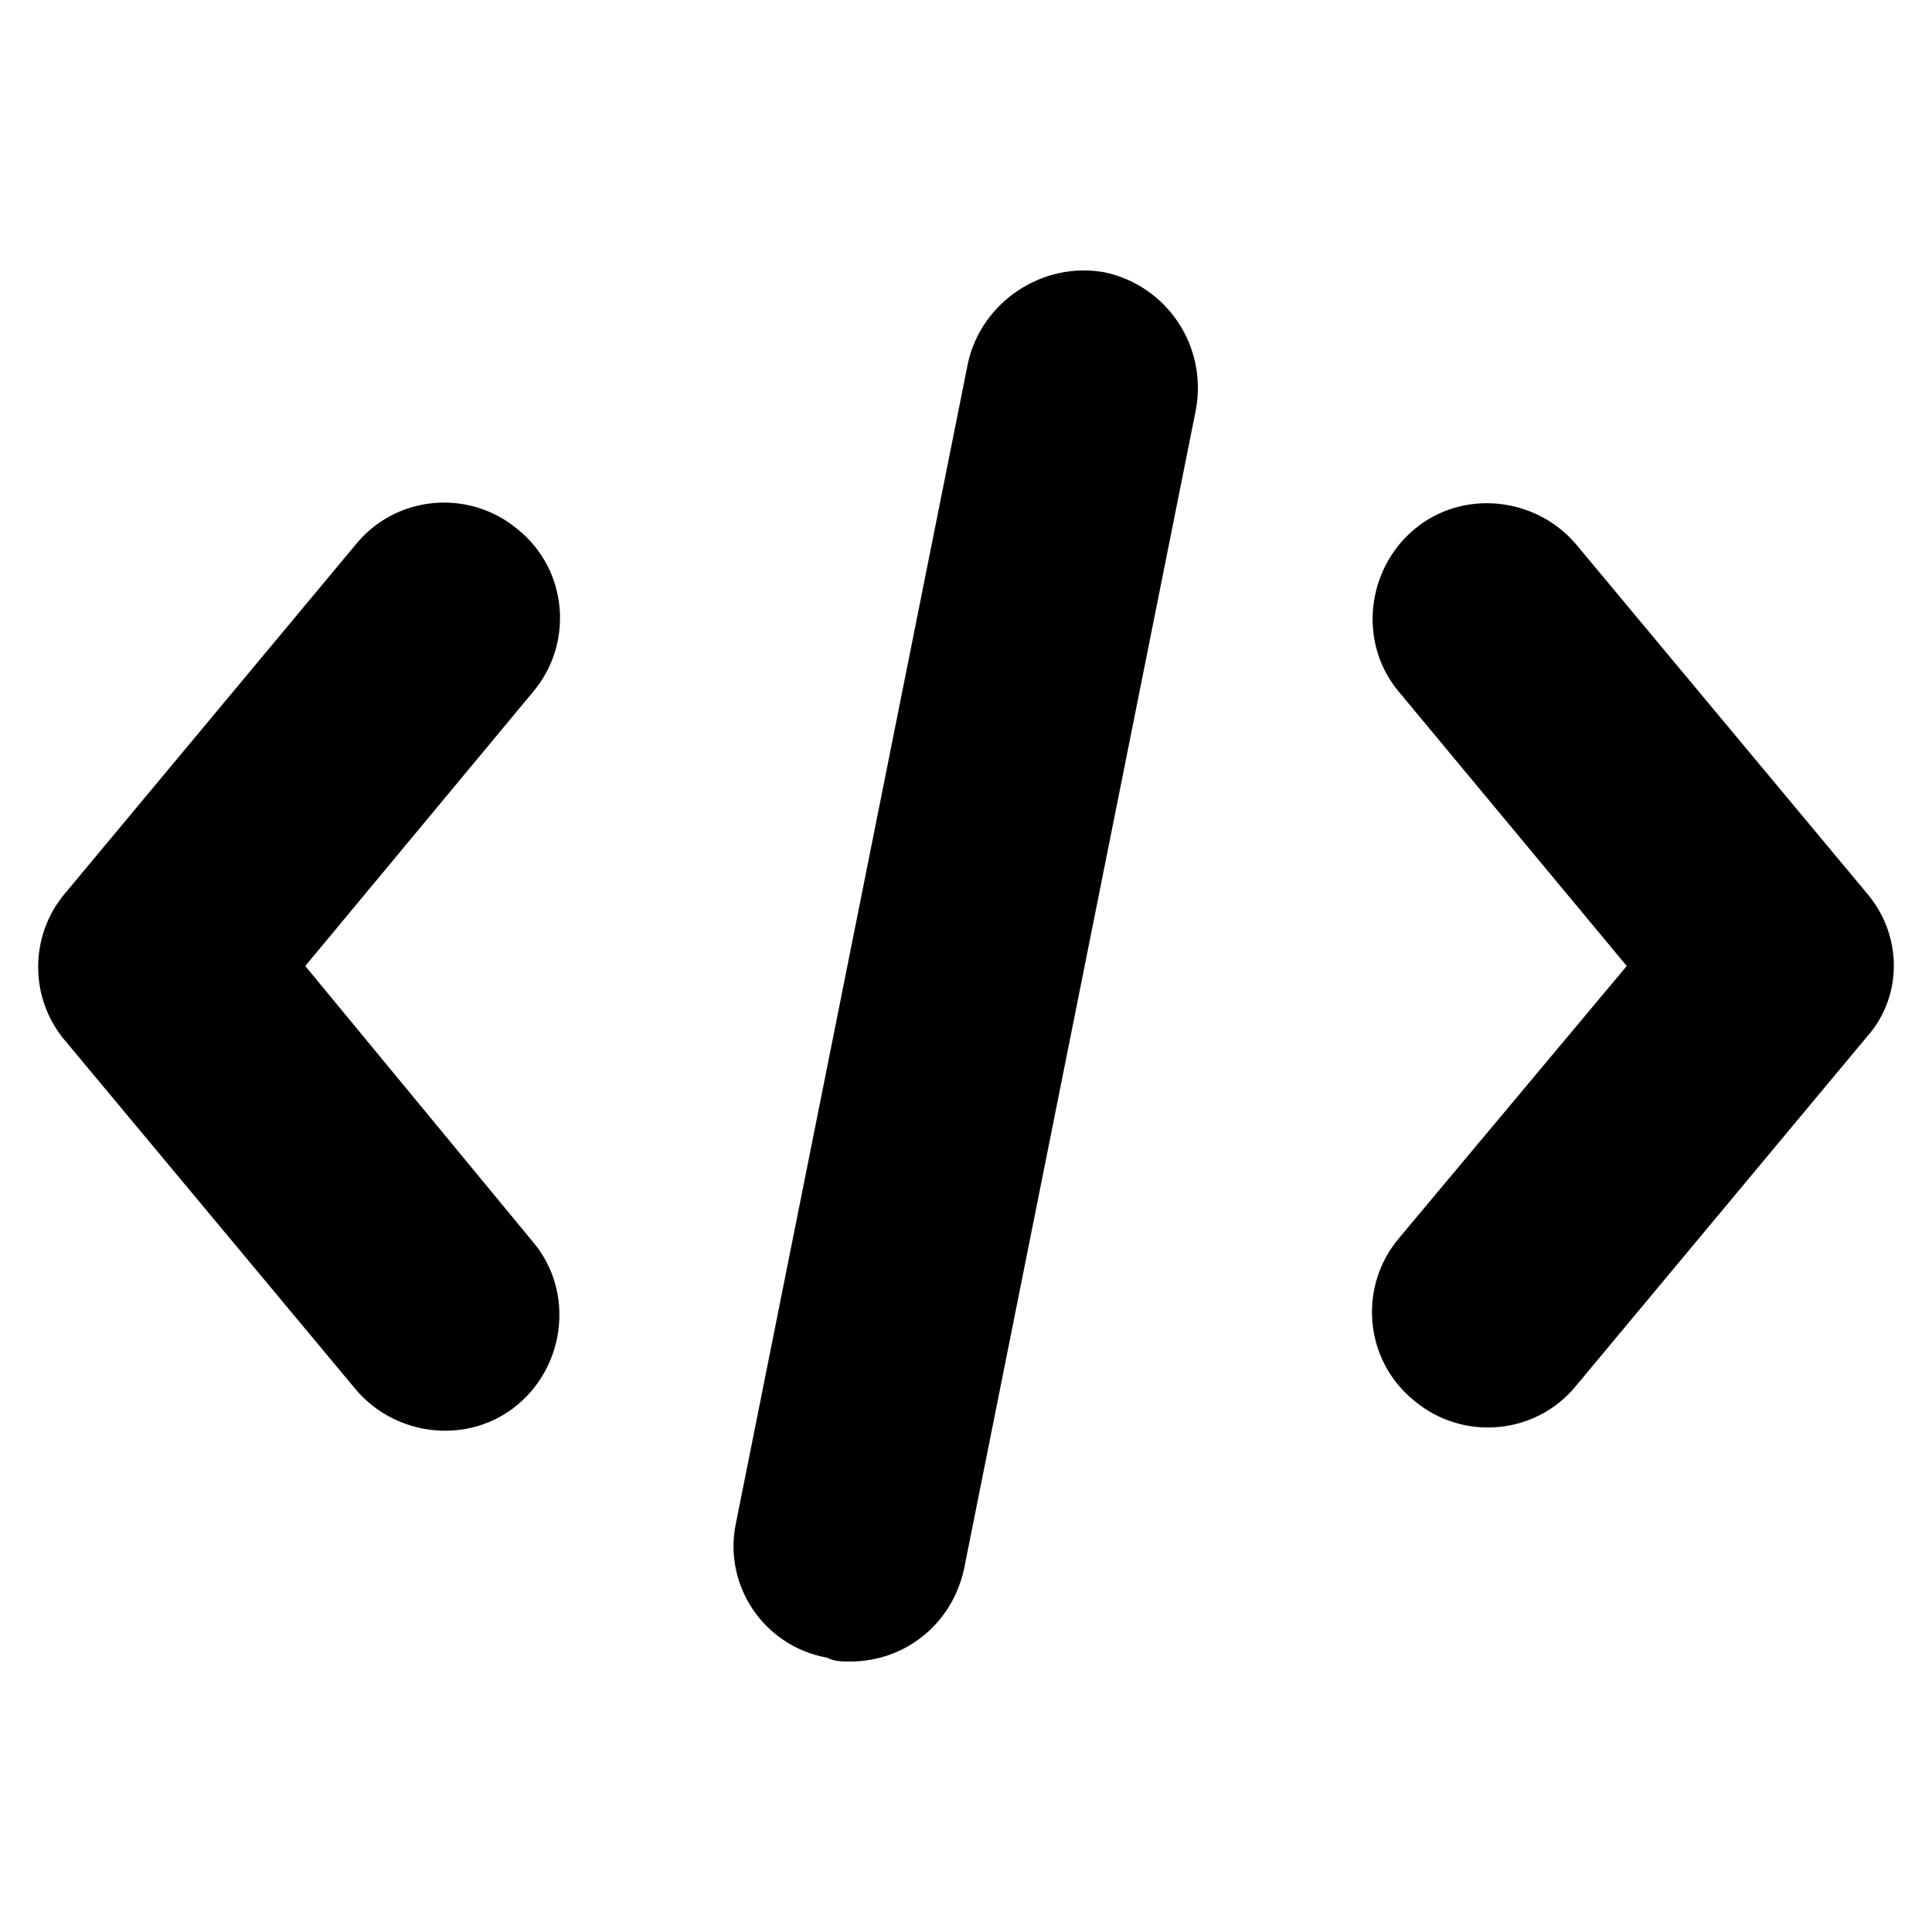
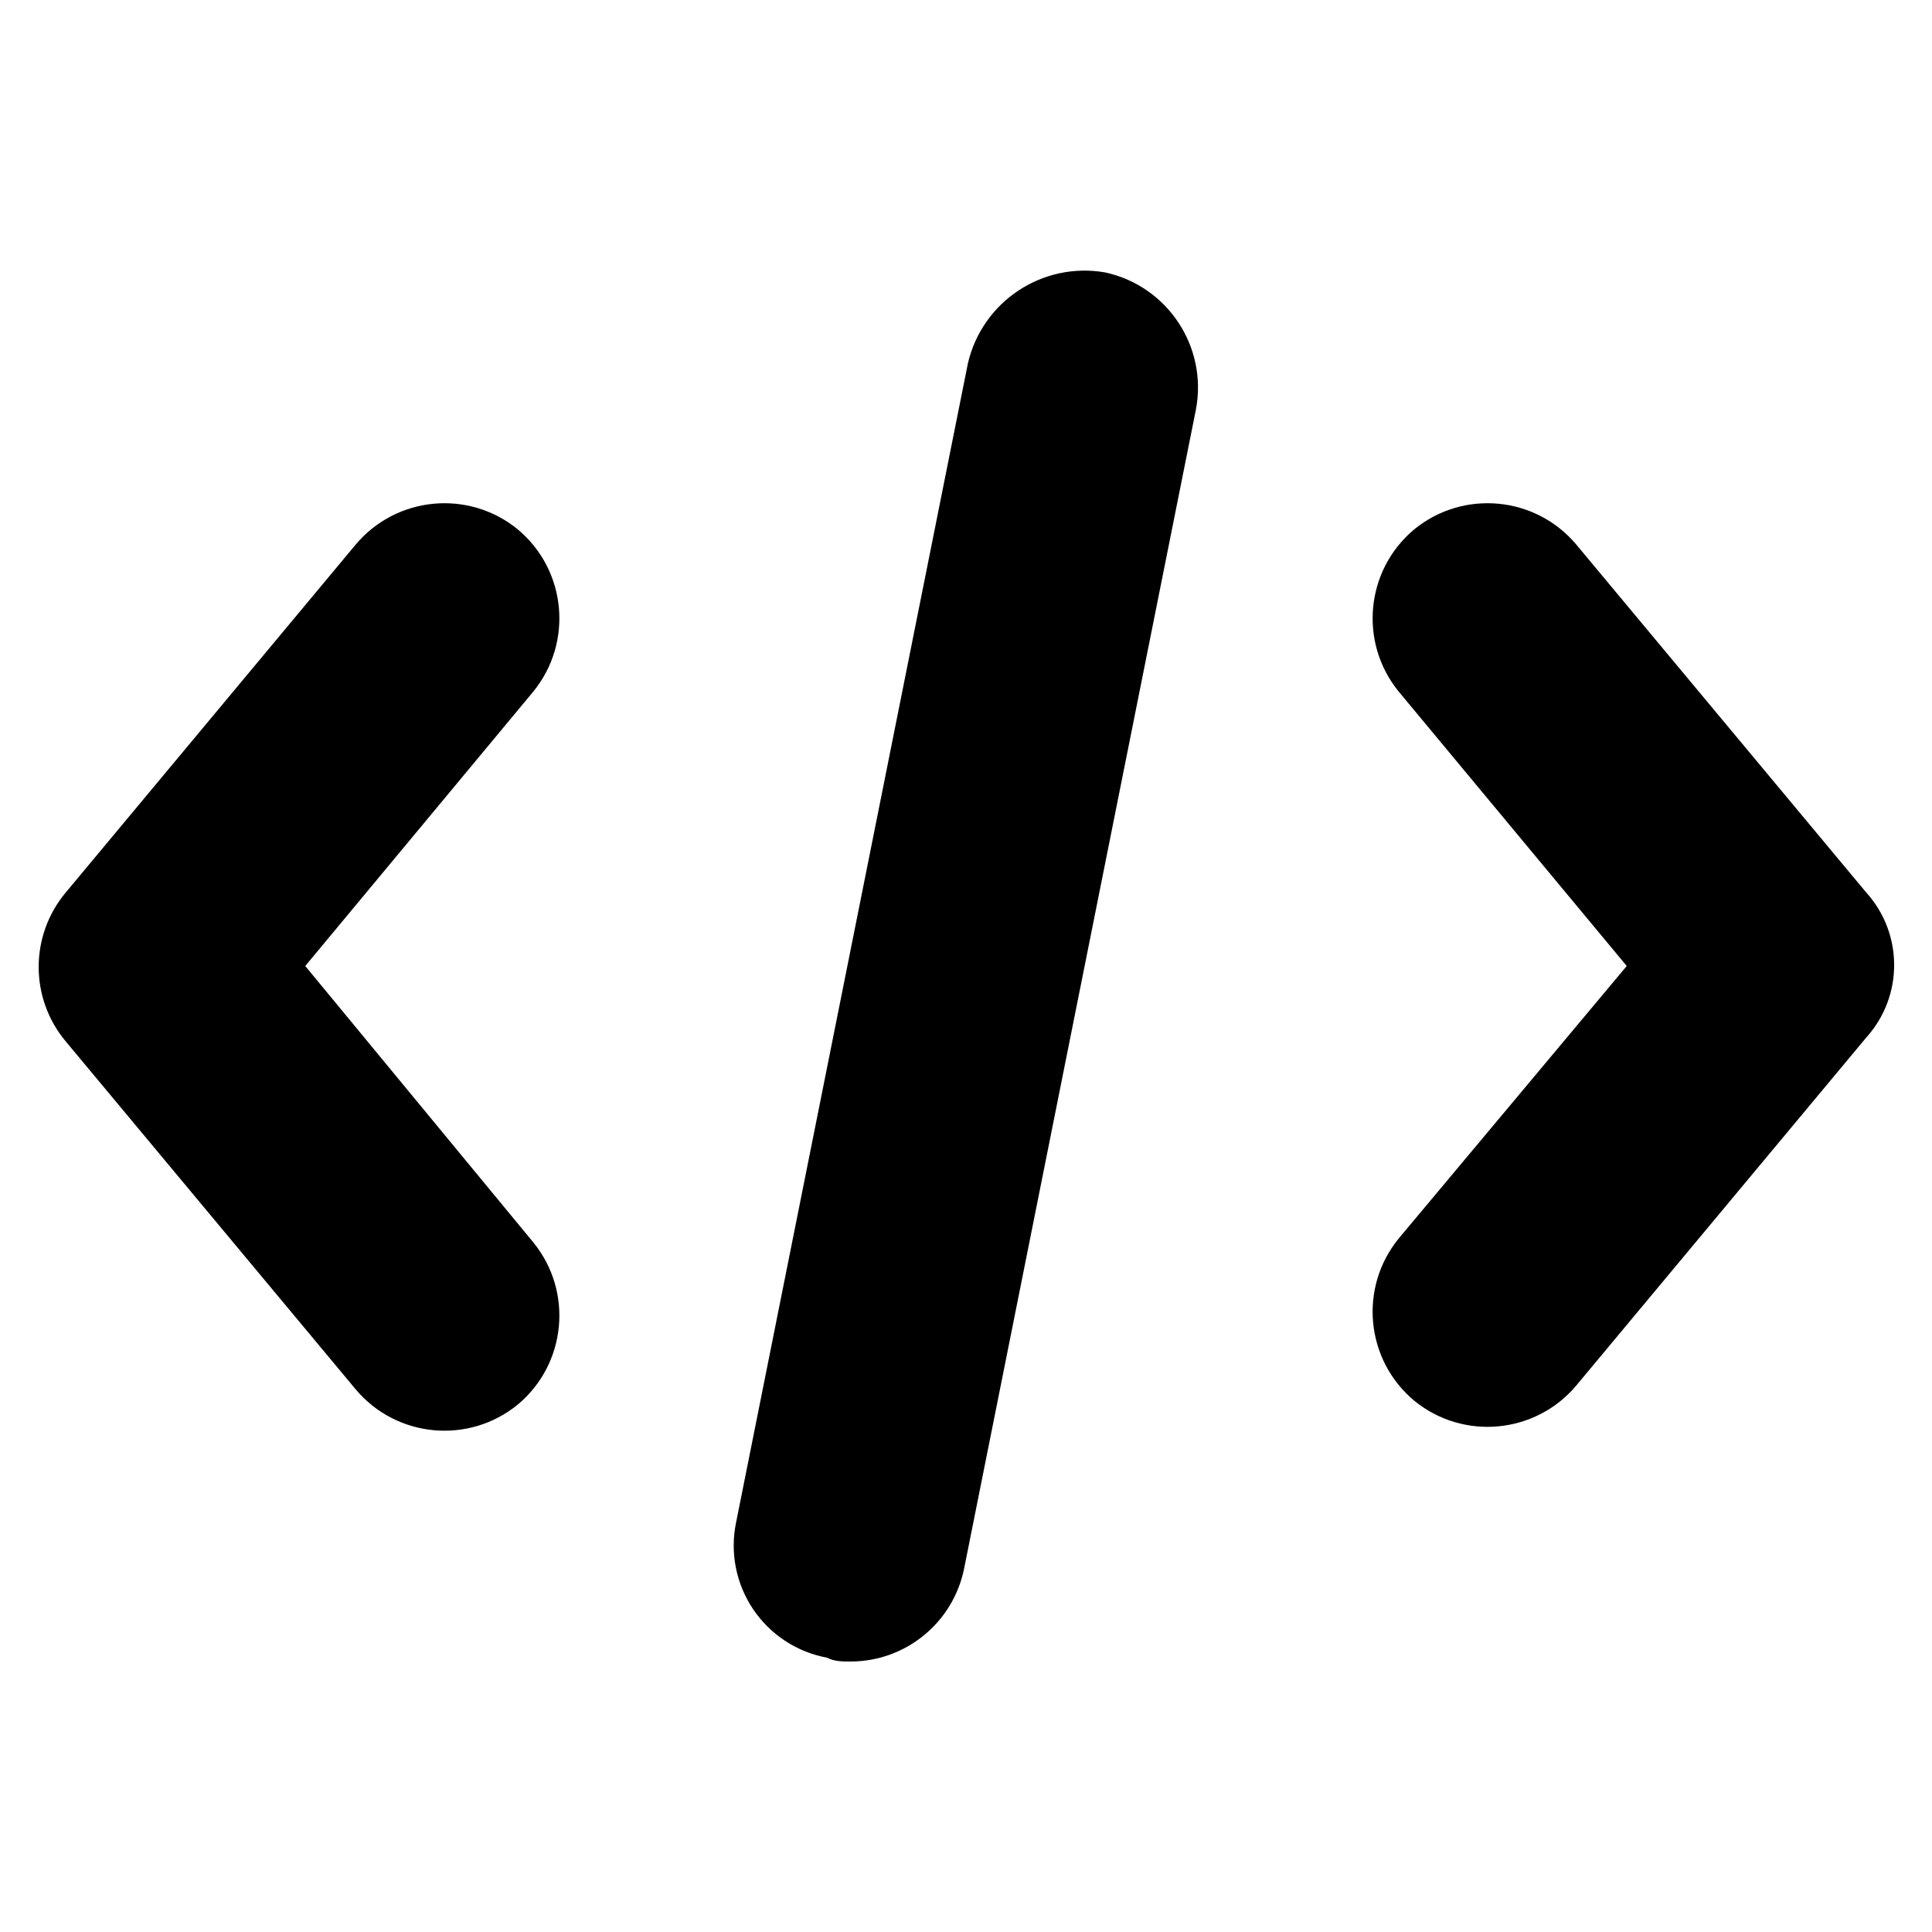
- <svg xmlns="http://www.w3.org/2000/svg" version="1.1" id="Laag_1" x="0px" y="0px" viewBox="0 0 100 100" style="enable-background:new 0 0 100 100;" xml:space="preserve">
-   <path d="M26.8,27.4c-2.5-2.1-6.3-1.8-8.4,0.8l-15,18c-1.9,2.2-1.9,5.5,0,7.7l15,18c2.1,2.5,5.9,2.9,8.4,0.8c2.5-2.1,2.9-5.9,0.8-8.4  L15.8,50l11.8-14.2C29.7,33.3,29.4,29.5,26.8,27.4L26.8,27.4z M57.2,14.1c-3.2-0.6-6.4,1.5-7.1,4.7l-12,60c-0.7,3.2,1.4,6.4,4.7,7  c0,0,0,0,0,0C43.2,86,43.6,86,44,86c2.9,0,5.3-2,5.9-4.8l12-60C62.5,17.9,60.4,14.8,57.2,14.1C57.2,14.1,57.2,14.1,57.2,14.1  L57.2,14.1z M96.6,46.2l-15-18c-2.1-2.5-5.9-2.9-8.4-0.8c-2.5,2.1-2.9,5.9-0.8,8.4L84.2,50L72.4,64.1c-2.1,2.5-1.8,6.3,0.8,8.4  c2.5,2.1,6.3,1.8,8.4-0.8l0,0l15-18C98.5,51.6,98.5,48.4,96.6,46.2z" />
+ <svg xmlns="http://www.w3.org/2000/svg" viewBox="0 0 100 100">
+   <path d="M26.8 27.4a6 6 0 00-8.4.8l-15 18a6 6 0 000 7.7l15 18a6 6 0 008.4.8 6 6 0 00.8-8.4L15.8 50l11.8-14.2a6 6 0 00-.8-8.4zm30.4-13.3a6.2 6.2 0 00-7.1 4.7l-12 60a5.9 5.9 0 004.7 7c.4.2.8.2 1.2.2a6 6 0 005.9-4.8l12-60a6.1 6.1 0 00-4.7-7.1zm39.4 32.1l-15-18a6 6 0 00-8.4-.8 6 6 0 00-.8 8.4L84.2 50 72.4 64.1a6 6 0 00.8 8.4 6 6 0 008.4-.8l15-18a5.6 5.6 0 000-7.5z" />
</svg>
